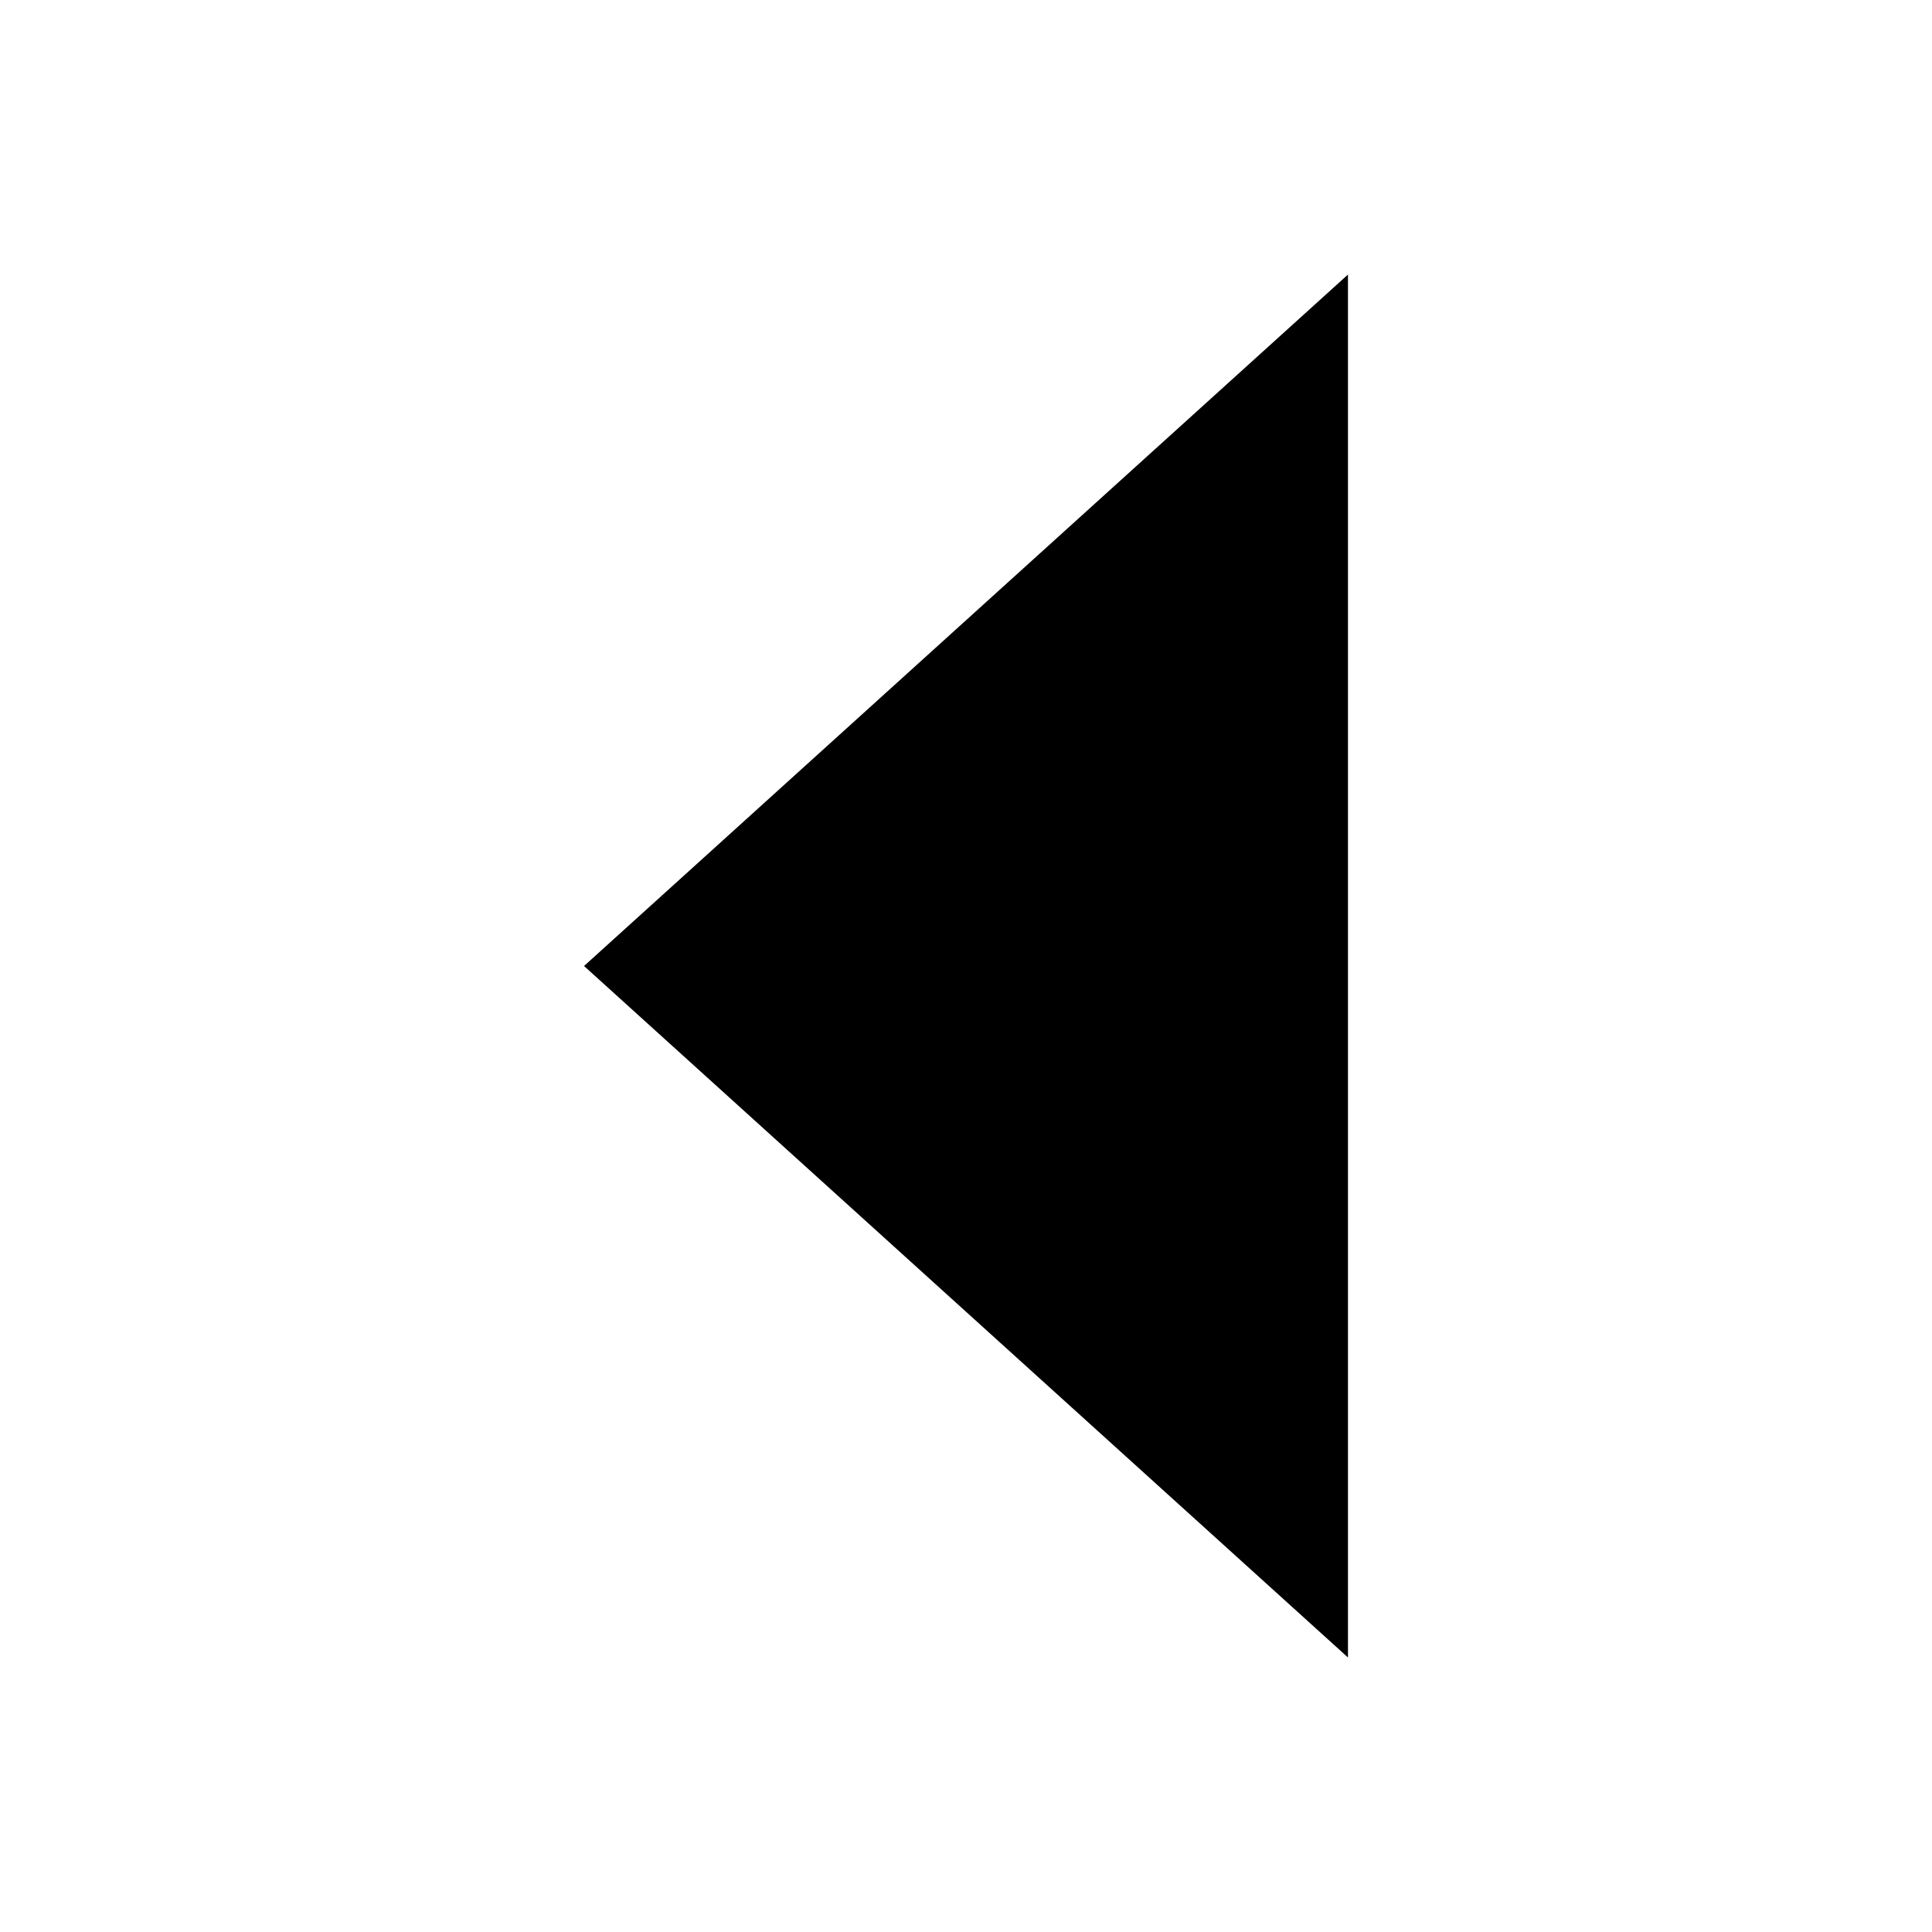
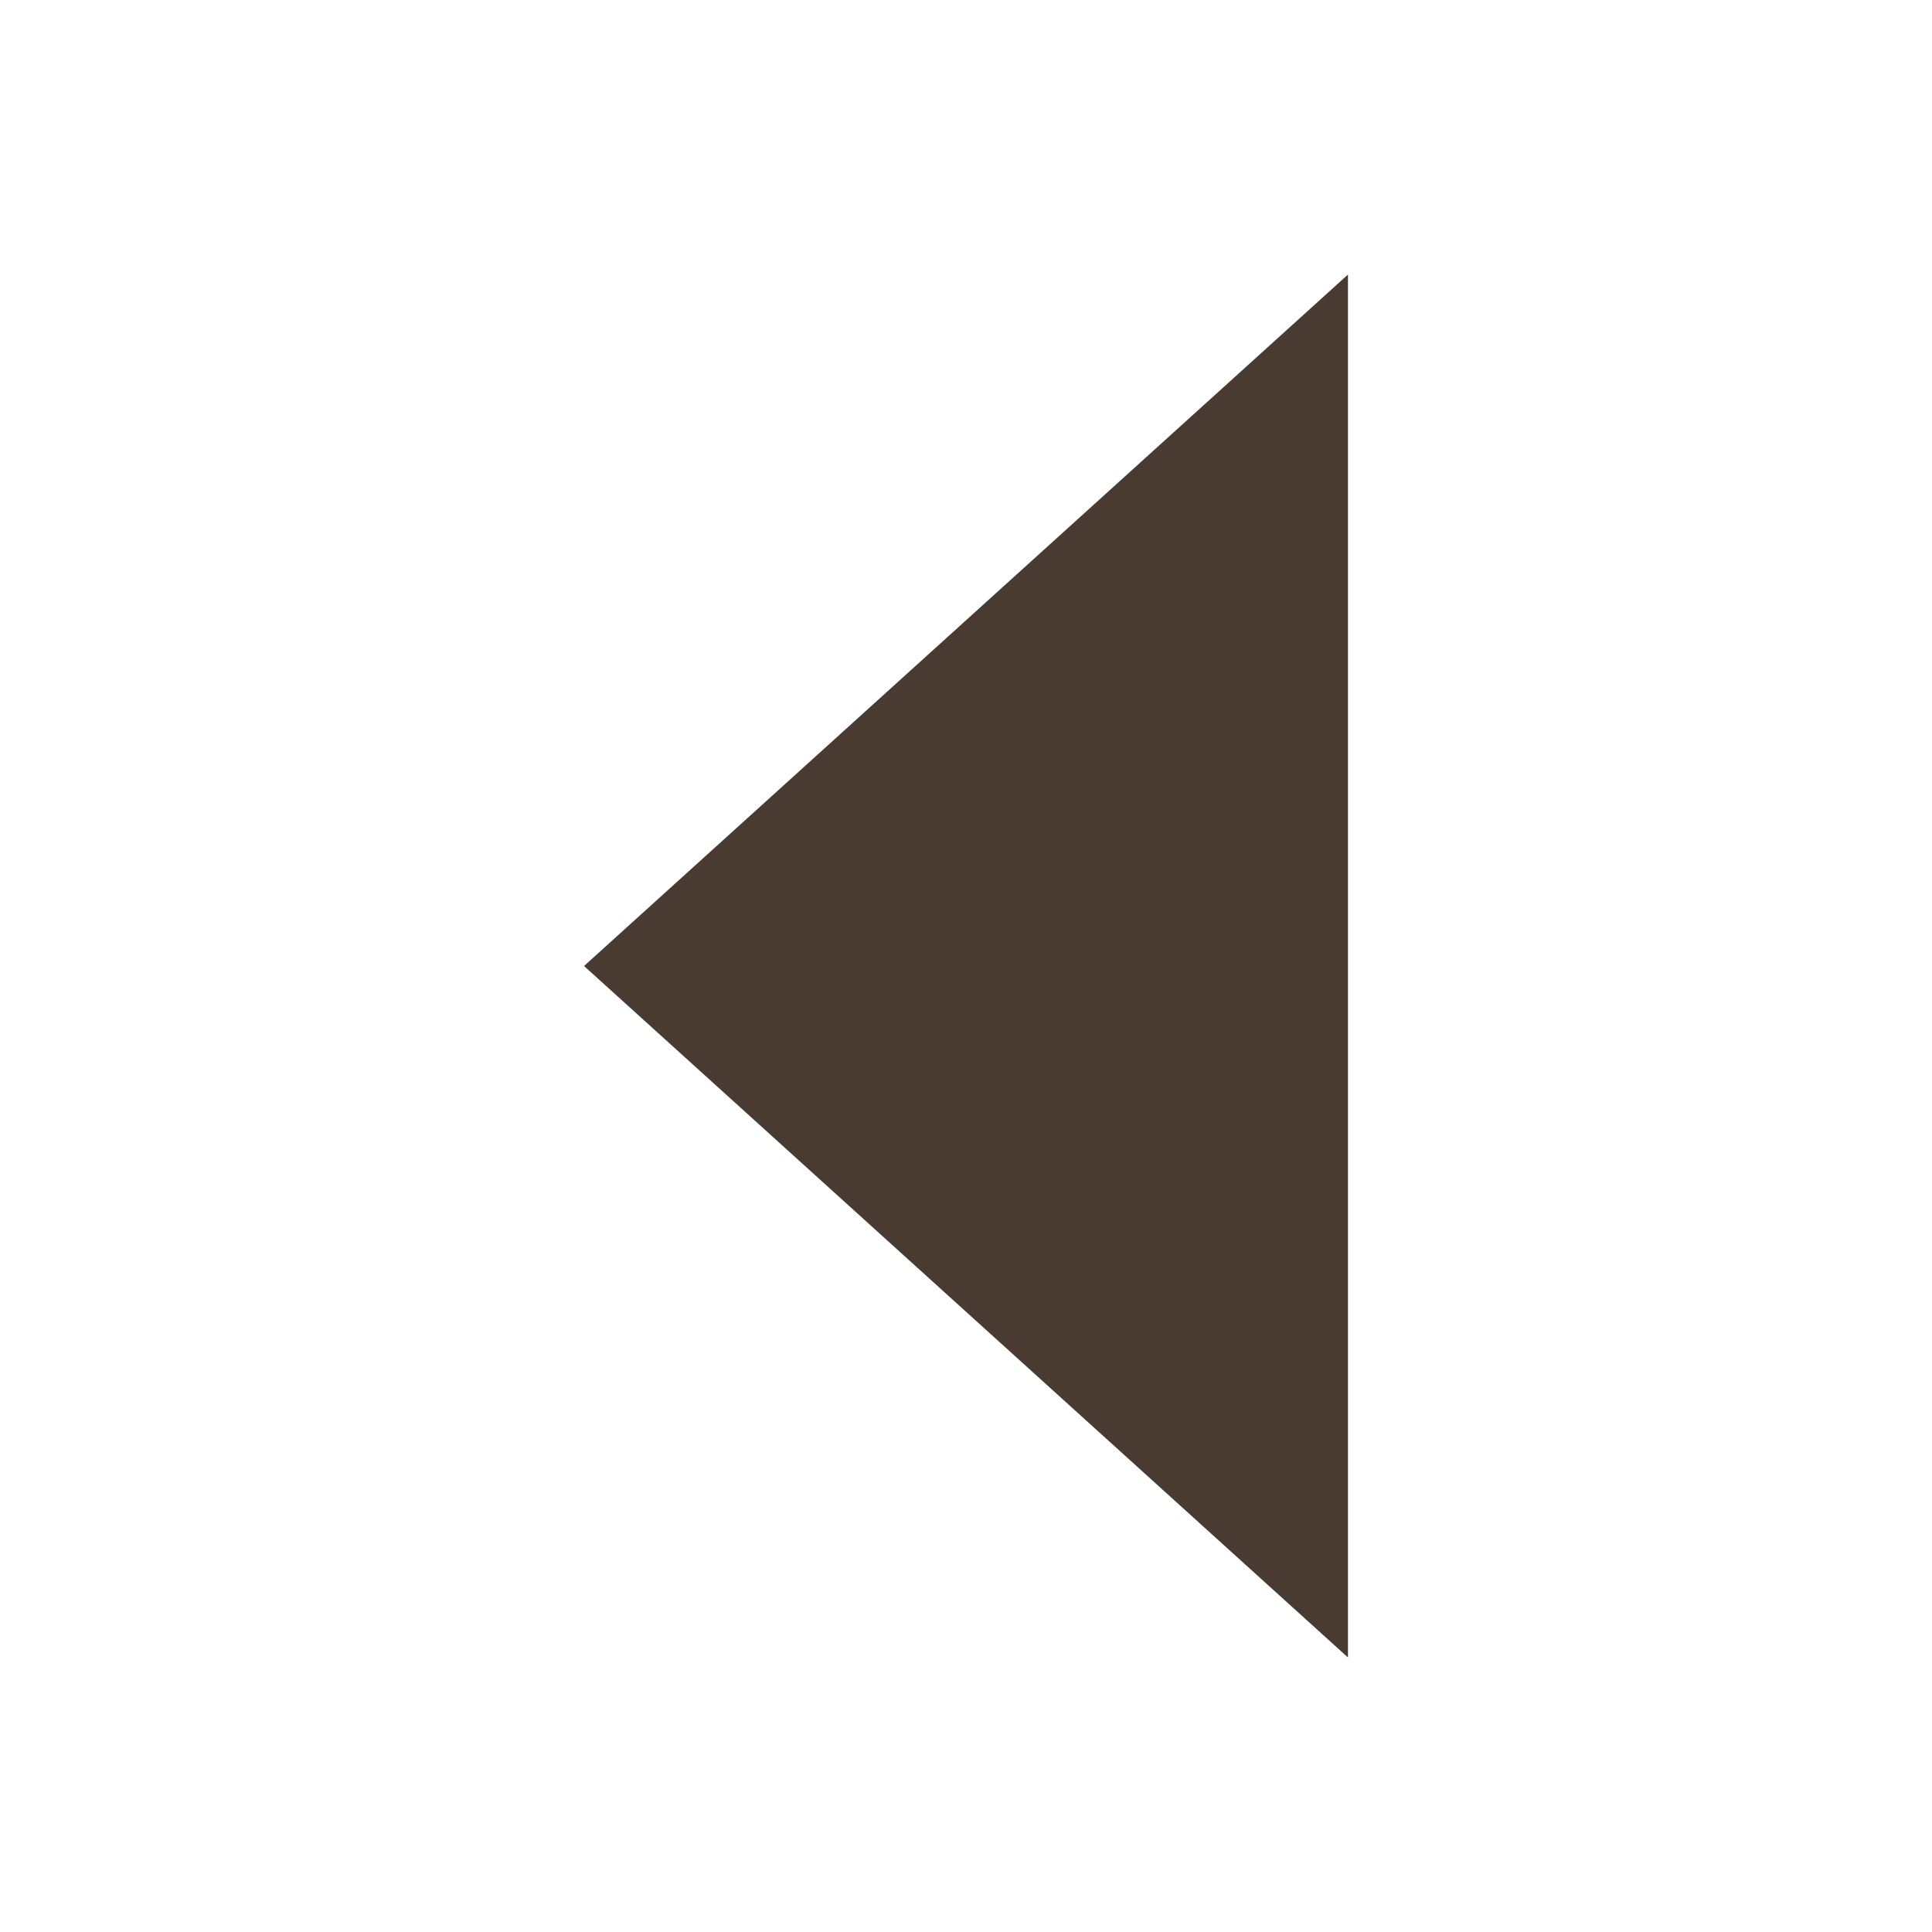
<svg xmlns="http://www.w3.org/2000/svg" width="100mm" height="100mm" viewBox="0 0 100 100" version="1.1" id="svg8">
  <defs id="defs2" />
  <g id="layer1" transform="translate(-42.07209,-37.26123)">
-     <path style="fill:#000000;fill-opacity:1;fill-rule:evenodd;stroke:#000000;stroke-width:9.131;stroke-miterlimit:4;stroke-dasharray:none;stroke-opacity:1" id="path869-1" d="m 113.936,87.261 -48.293,27.882 0,-55.764 z" transform="matrix(-0.637861,0,0,-1,150.8014,174.5226)" />
+     <path style="fill:#4a3b32;fill-opacity:1;fill-rule:evenodd;stroke:#4a3b32;stroke-width:9.131;stroke-miterlimit:4;stroke-dasharray:none;stroke-opacity:1" id="path869-1" d="m 113.936,87.261 -48.293,27.882 0,-55.764 z" transform="matrix(-0.637861,0,0,-1,150.8014,174.5226)" />
  </g>
</svg>
